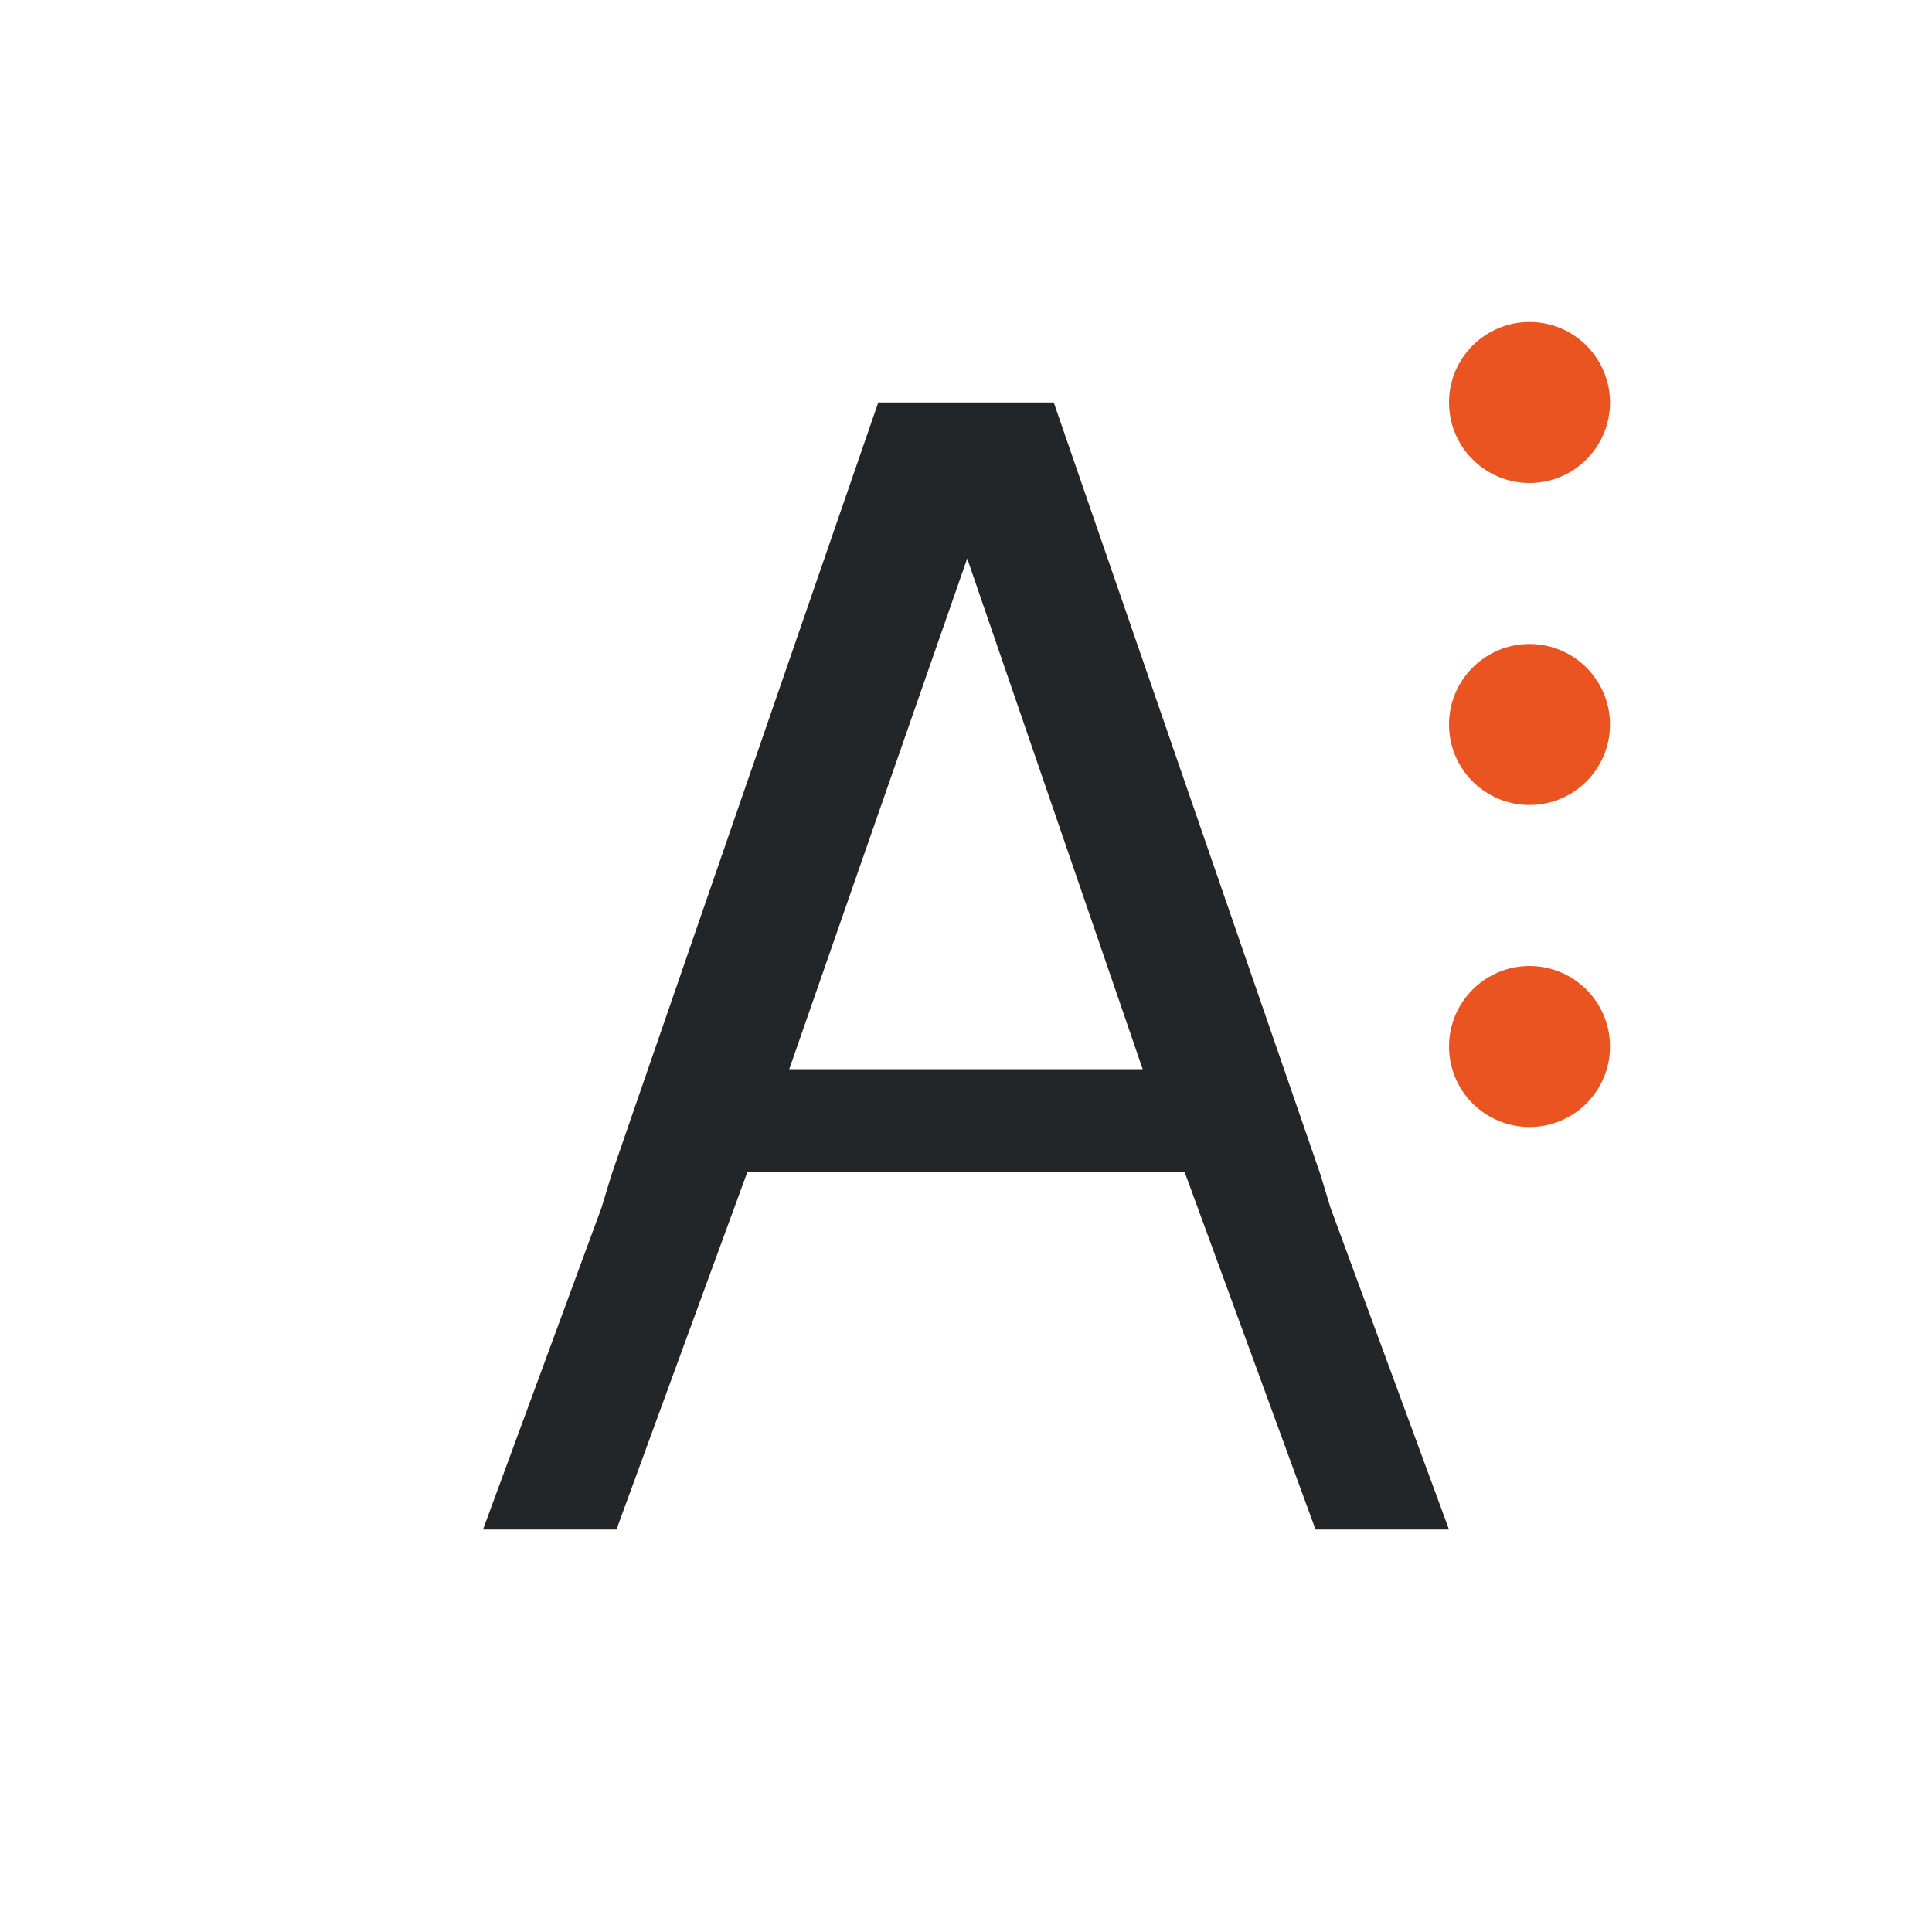
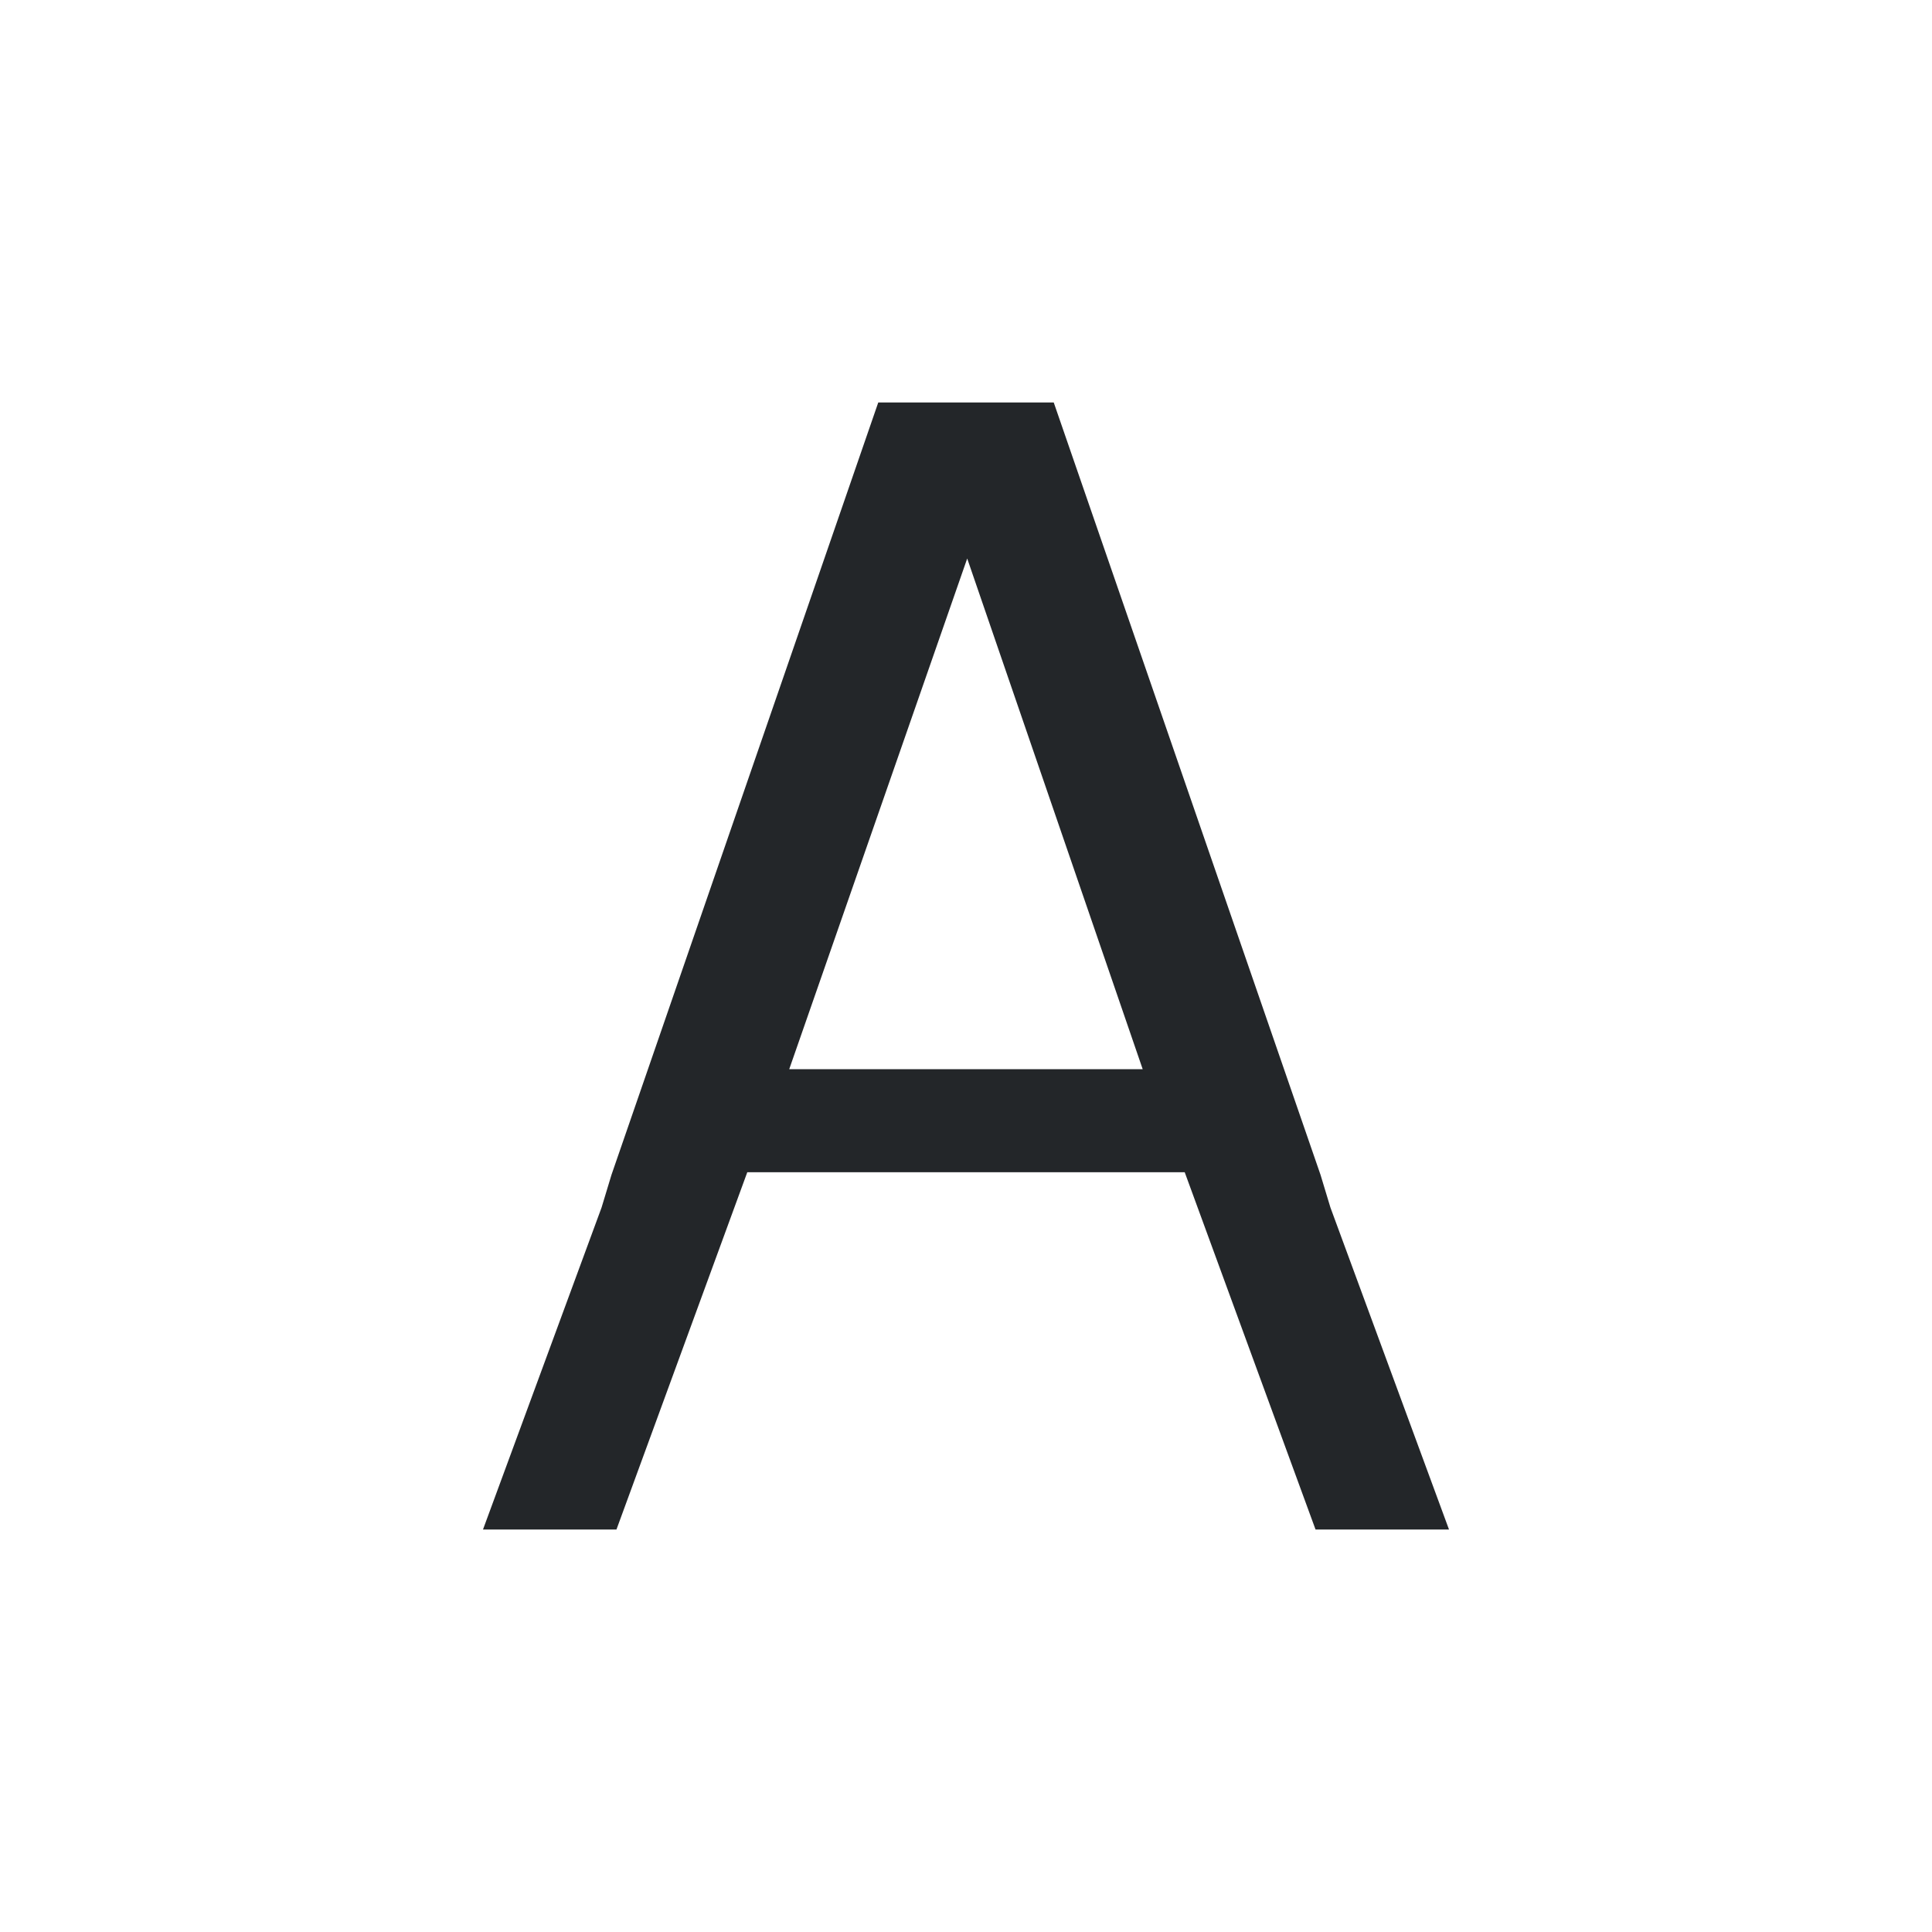
- <svg xmlns="http://www.w3.org/2000/svg" viewBox="0 0 24 24">
-   <path d="m19 4c-.552 0-1 .448-1 1 0 .552.448 1 1 1 .552 0 1-.448 1-1 0-.552-.448-1-1-1zm0 4c-.552 0-1 .448-1 1 0 .552.448 1 1 1 .552 0 1-.448 1-1 0-.552-.448-1-1-1zm0 4c-.552 0-1 .448-1 1 0 .552.448 1 1 1 .552 0 1-.448 1-1 0-.552-.448-1-1-1z" fill="#e95420" />
-   <path d="m10.91 5-3.314 9.594-.123.406-1.473 4h1.658l1.625-4.438h5.434l1.625 4.438h1.658l-1.473-4-.123-.406-3.314-9.594h-.215-1.75zm1.105 1.938 2.18 6.344h-4.391z" fill="#232629" />
+ <svg xmlns="http://www.w3.org/2000/svg" viewBox="0 0 24 24" version="1.1" id="svg6">
+   <defs id="defs10" />
+   <path d="m10.91 5-3.314 9.594-.123.406-1.473 4h1.658l1.625-4.438h5.434l1.625 4.438h1.658l-1.473-4-.123-.406-3.314-9.594h-.215-1.75zm1.105 1.938 2.18 6.344h-4.391z" fill="#232629" id="path4" />
</svg>
